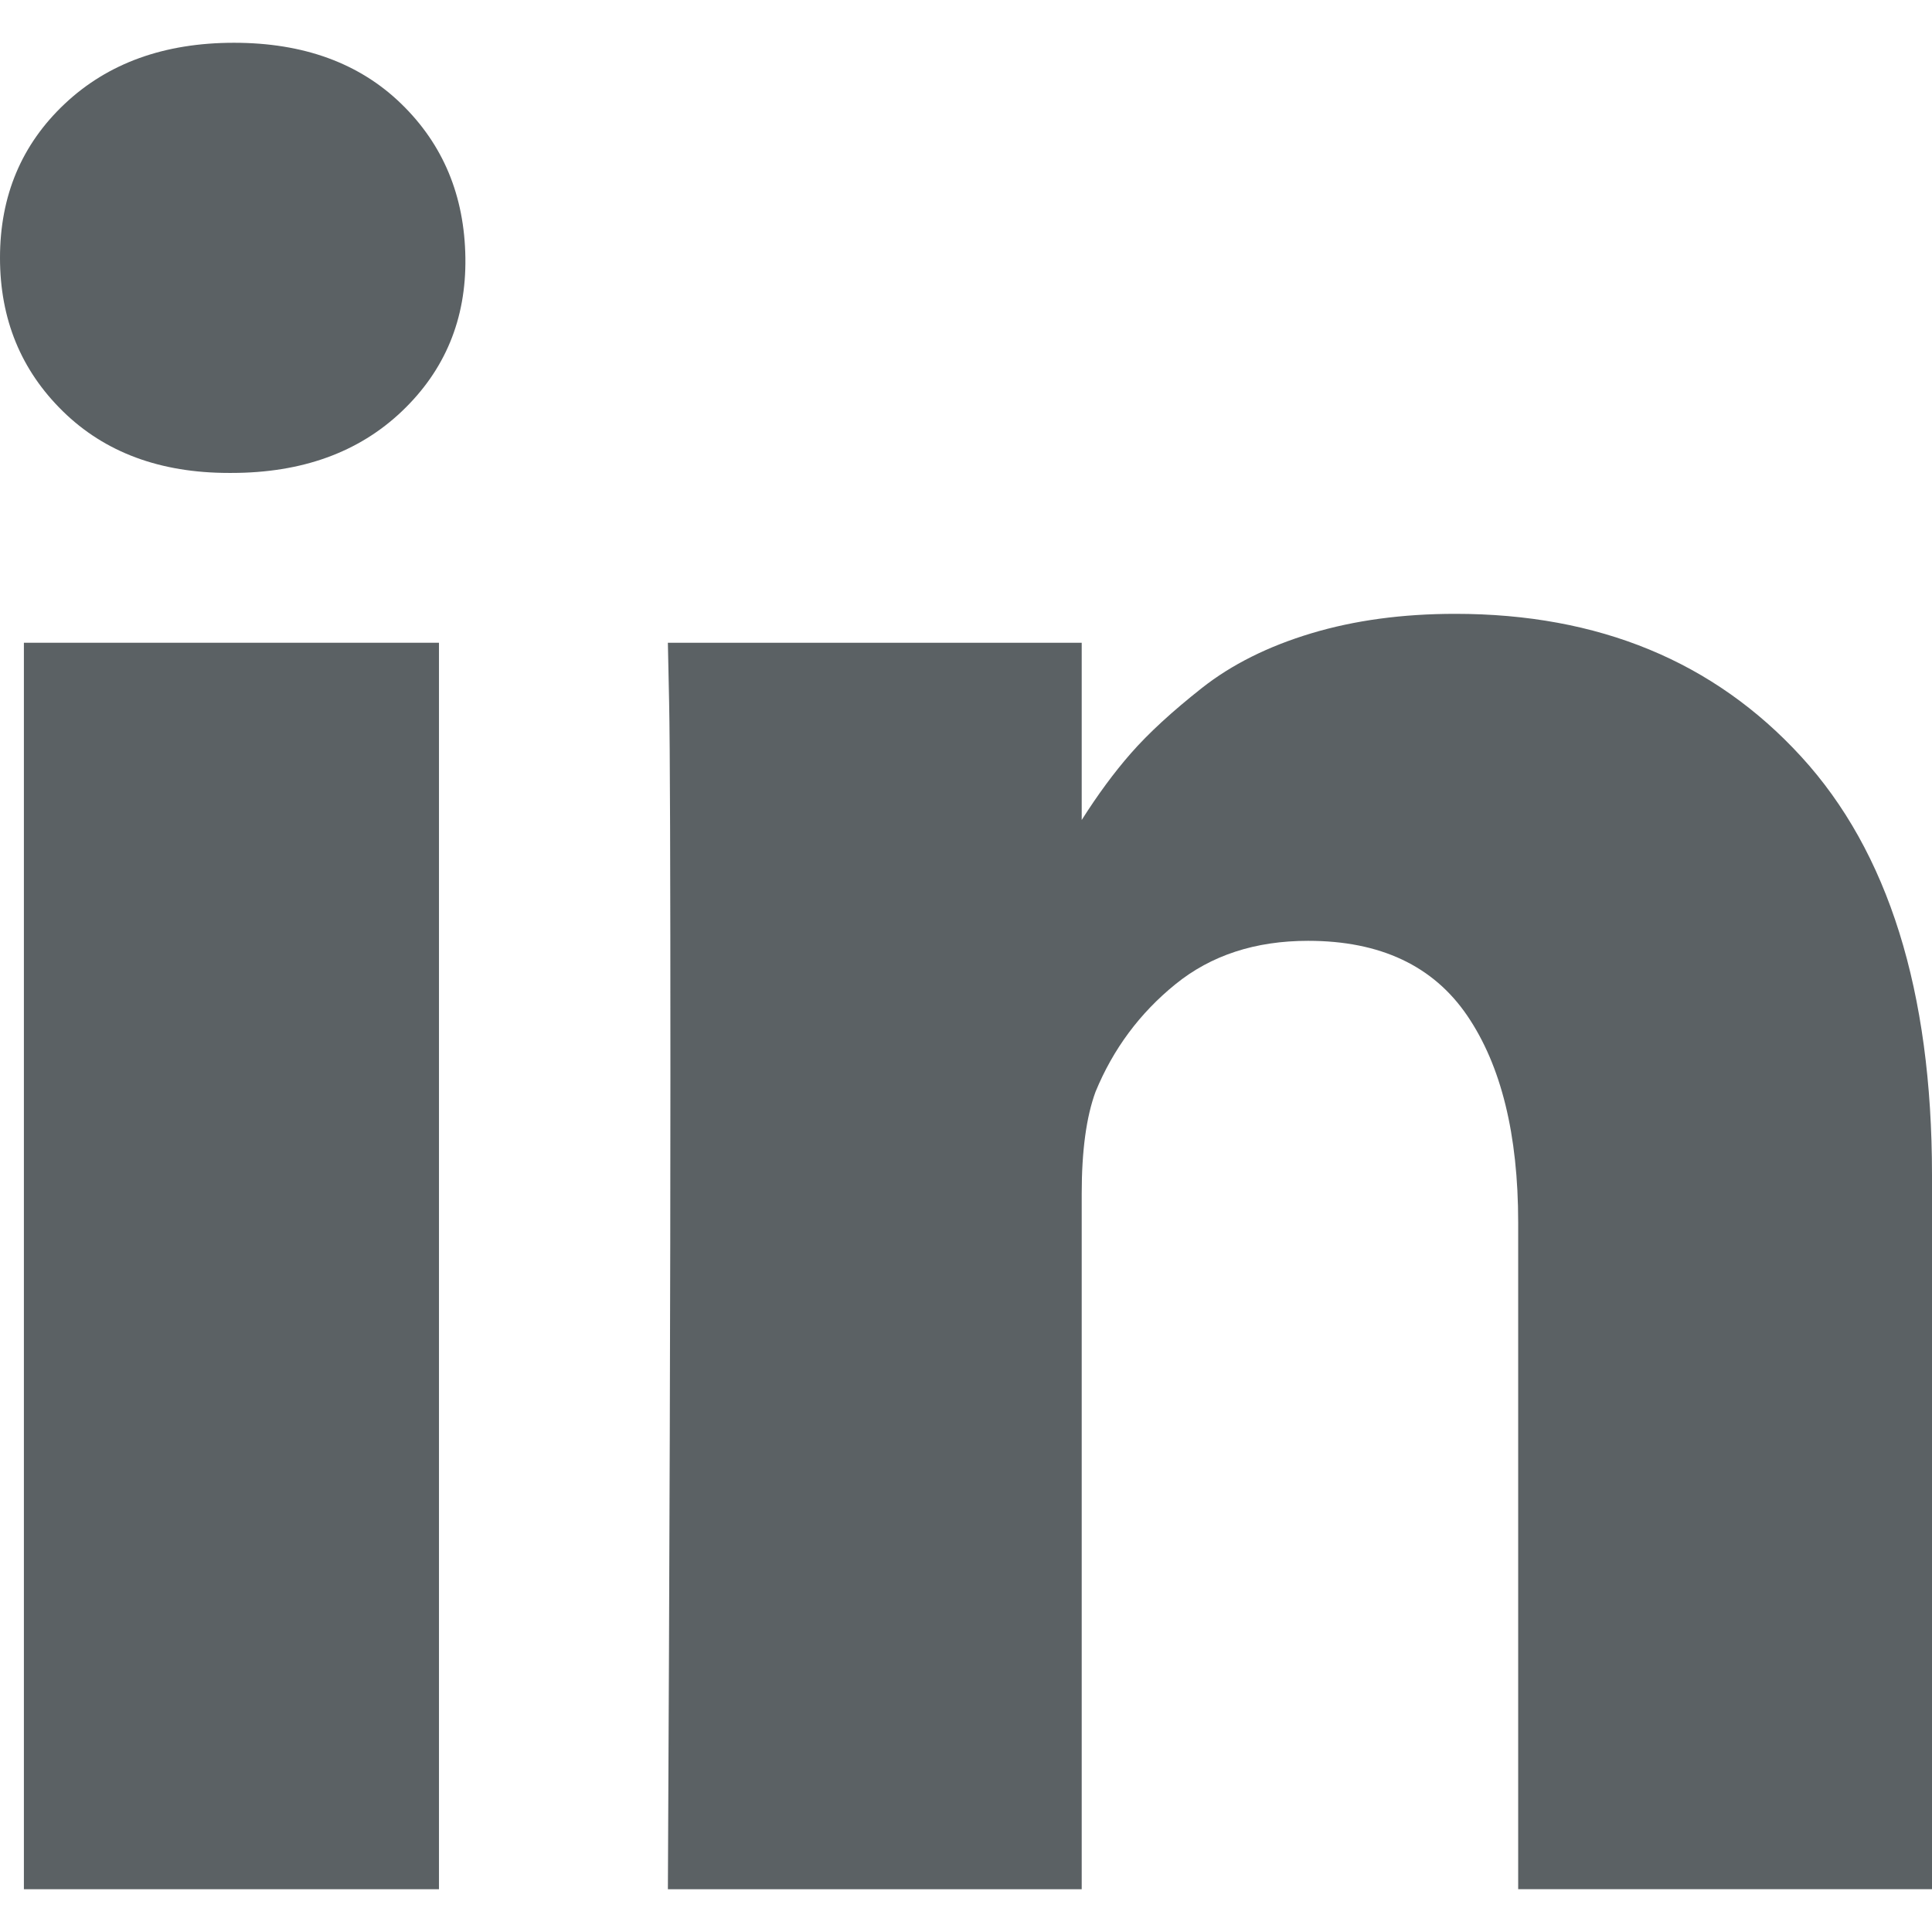
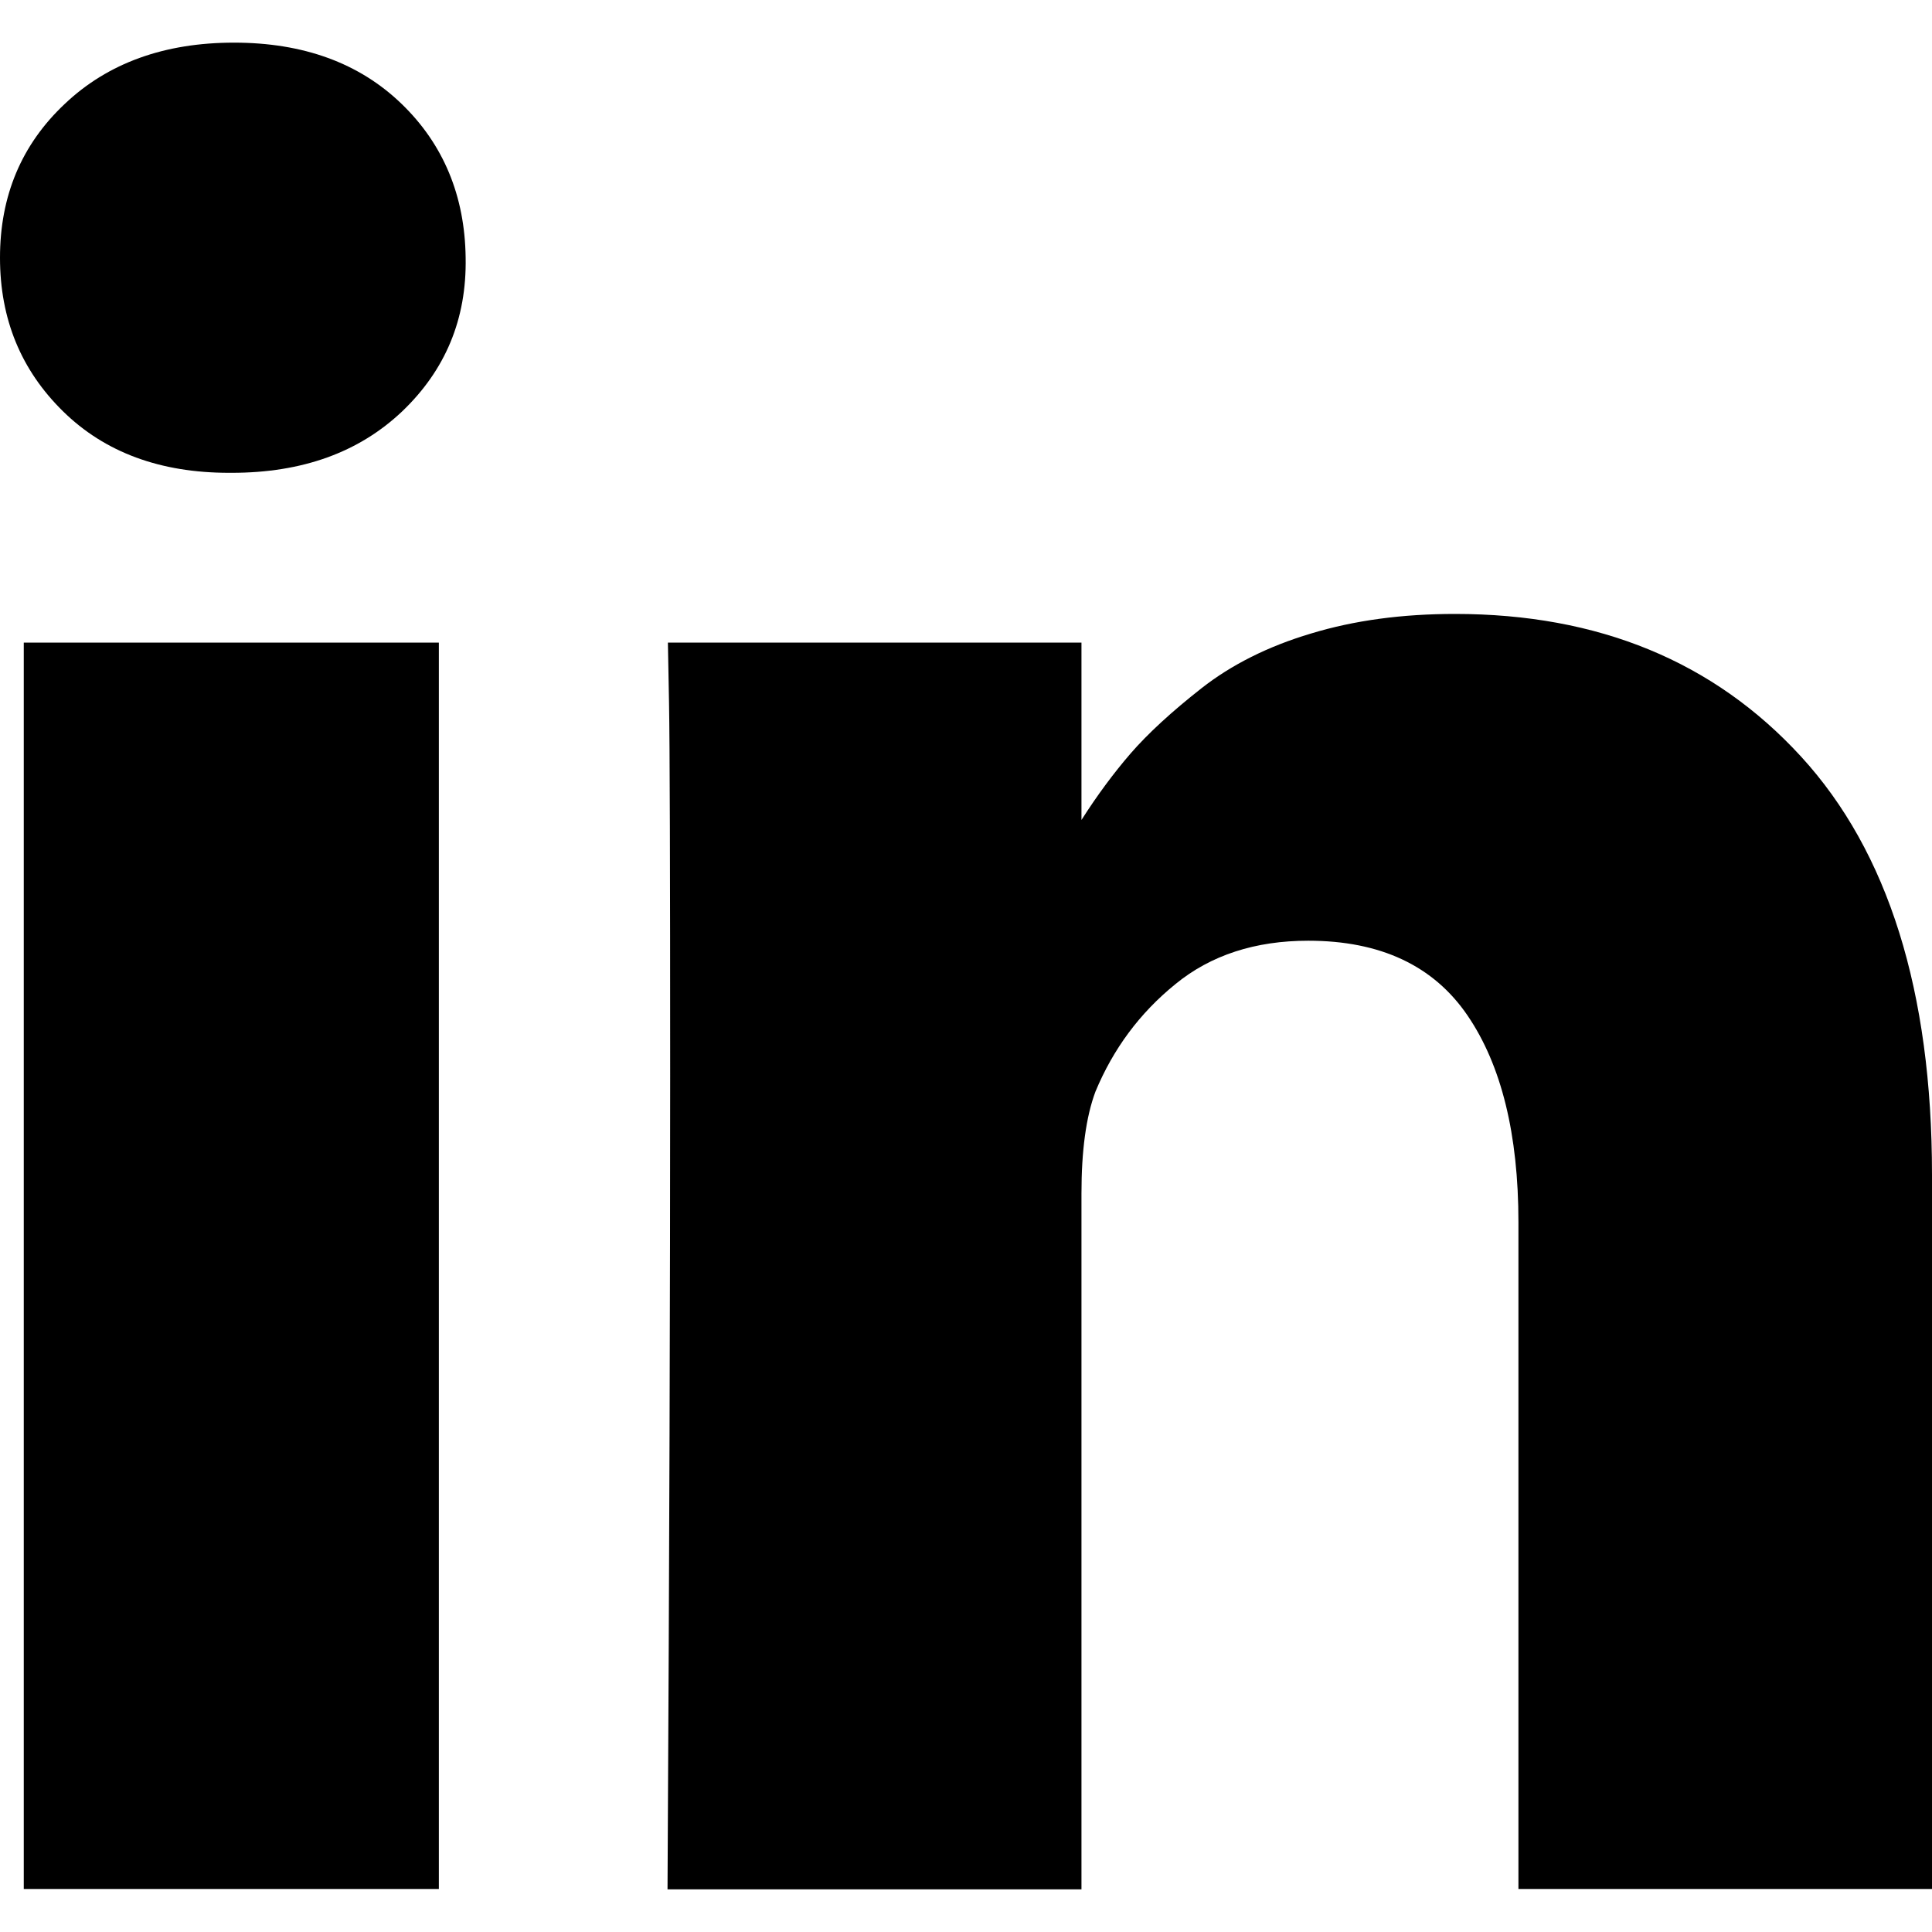
- <svg xmlns="http://www.w3.org/2000/svg" version="1.1" id="Capa_1" x="0px" y="0px" width="512px" height="512px" viewBox="0 0 438.536 438.535" style="enable-background:new 0 0 438.536 438.535;" xml:space="preserve">
+ <svg xmlns="http://www.w3.org/2000/svg" version="1.1" id="Capa_1" x="0px" y="0px" viewBox="0 0 512 512" style="enable-background:new 0 0 512 512;" xml:space="preserve">
  <g>
    <g>
-       <rect x="5.424" y="145.895" width="94.216" height="282.932" fill="#5b6164" />
-       <path d="M408.842,171.739c-19.791-21.604-45.967-32.408-78.512-32.408c-11.991,0-22.891,1.475-32.695,4.427    c-9.801,2.95-18.079,7.089-24.838,12.419c-6.755,5.33-12.135,10.278-16.129,14.844c-3.798,4.337-7.512,9.389-11.136,15.104    v-40.232h-93.935l0.288,13.706c0.193,9.139,0.288,37.307,0.288,84.508c0,47.205-0.19,108.777-0.572,184.722h93.931V270.942    c0-9.705,1.041-17.412,3.139-23.127c4-9.712,10.037-17.843,18.131-24.407c8.093-6.572,18.13-9.855,30.125-9.855    c16.364,0,28.407,5.662,36.117,16.987c7.707,11.324,11.561,26.98,11.561,46.966V428.82h93.931V266.664    C438.529,224.976,428.639,193.336,408.842,171.739z" fill="#5b6164" />
-       <path d="M53.103,9.708c-15.796,0-28.595,4.619-38.4,13.848C4.899,32.787,0,44.441,0,58.529c0,13.891,4.758,25.505,14.275,34.829    c9.514,9.325,22.078,13.99,37.685,13.99h0.571c15.99,0,28.887-4.661,38.688-13.99c9.801-9.324,14.606-20.934,14.417-34.829    c-0.19-14.087-5.047-25.742-14.561-34.973C81.562,14.323,68.9,9.708,53.103,9.708z" fill="#5b6164" />
+       <rect x="6.3" y="170.3" width="110" height="330.3" />
+       <path d="M477.3,200.5c-23.1-25.2-53.7-37.8-91.7-37.8c-14,0-26.7,1.7-38.2,5.2c-11.4,3.4-21.1,8.3-29,14.5    c-7.9,6.2-14.2,12-18.8,17.3c-4.4,5.1-8.8,11-13,17.6v-47H177l0.3,16c0.2,10.7,0.3,43.6,0.3,98.7c0,55.1-0.2,127-0.7,215.7h109.7    V316.3c0-11.3,1.2-20.3,3.7-27c4.7-11.3,11.7-20.8,21.2-28.5c9.4-7.7,21.2-11.5,35.2-11.5c19.1,0,33.2,6.6,42.2,19.8    c9,13.2,13.5,31.5,13.5,54.8v176.7H512V311.3C512,262.7,500.4,225.7,477.3,200.5z" />
+       <path d="M62,11.3c-18.4,0-33.4,5.4-44.8,16.2C5.7,38.3,0,51.9,0,68.3C0,84.6,5.6,98.1,16.7,109c11.1,10.9,25.8,16.3,44,16.3h0.7    c18.7,0,33.7-5.4,45.2-16.3c11.4-10.9,17.1-24.4,16.8-40.7c-0.2-16.4-5.9-30.1-17-40.8C95.2,16.7,80.4,11.3,62,11.3z" />
    </g>
  </g>
-   <g>
- </g>
-   <g>
- </g>
-   <g>
- </g>
-   <g>
- </g>
-   <g>
- </g>
-   <g>
- </g>
-   <g>
- </g>
-   <g>
- </g>
-   <g>
- </g>
-   <g>
- </g>
-   <g>
- </g>
-   <g>
- </g>
-   <g>
- </g>
-   <g>
- </g>
-   <g>
- </g>
</svg>
